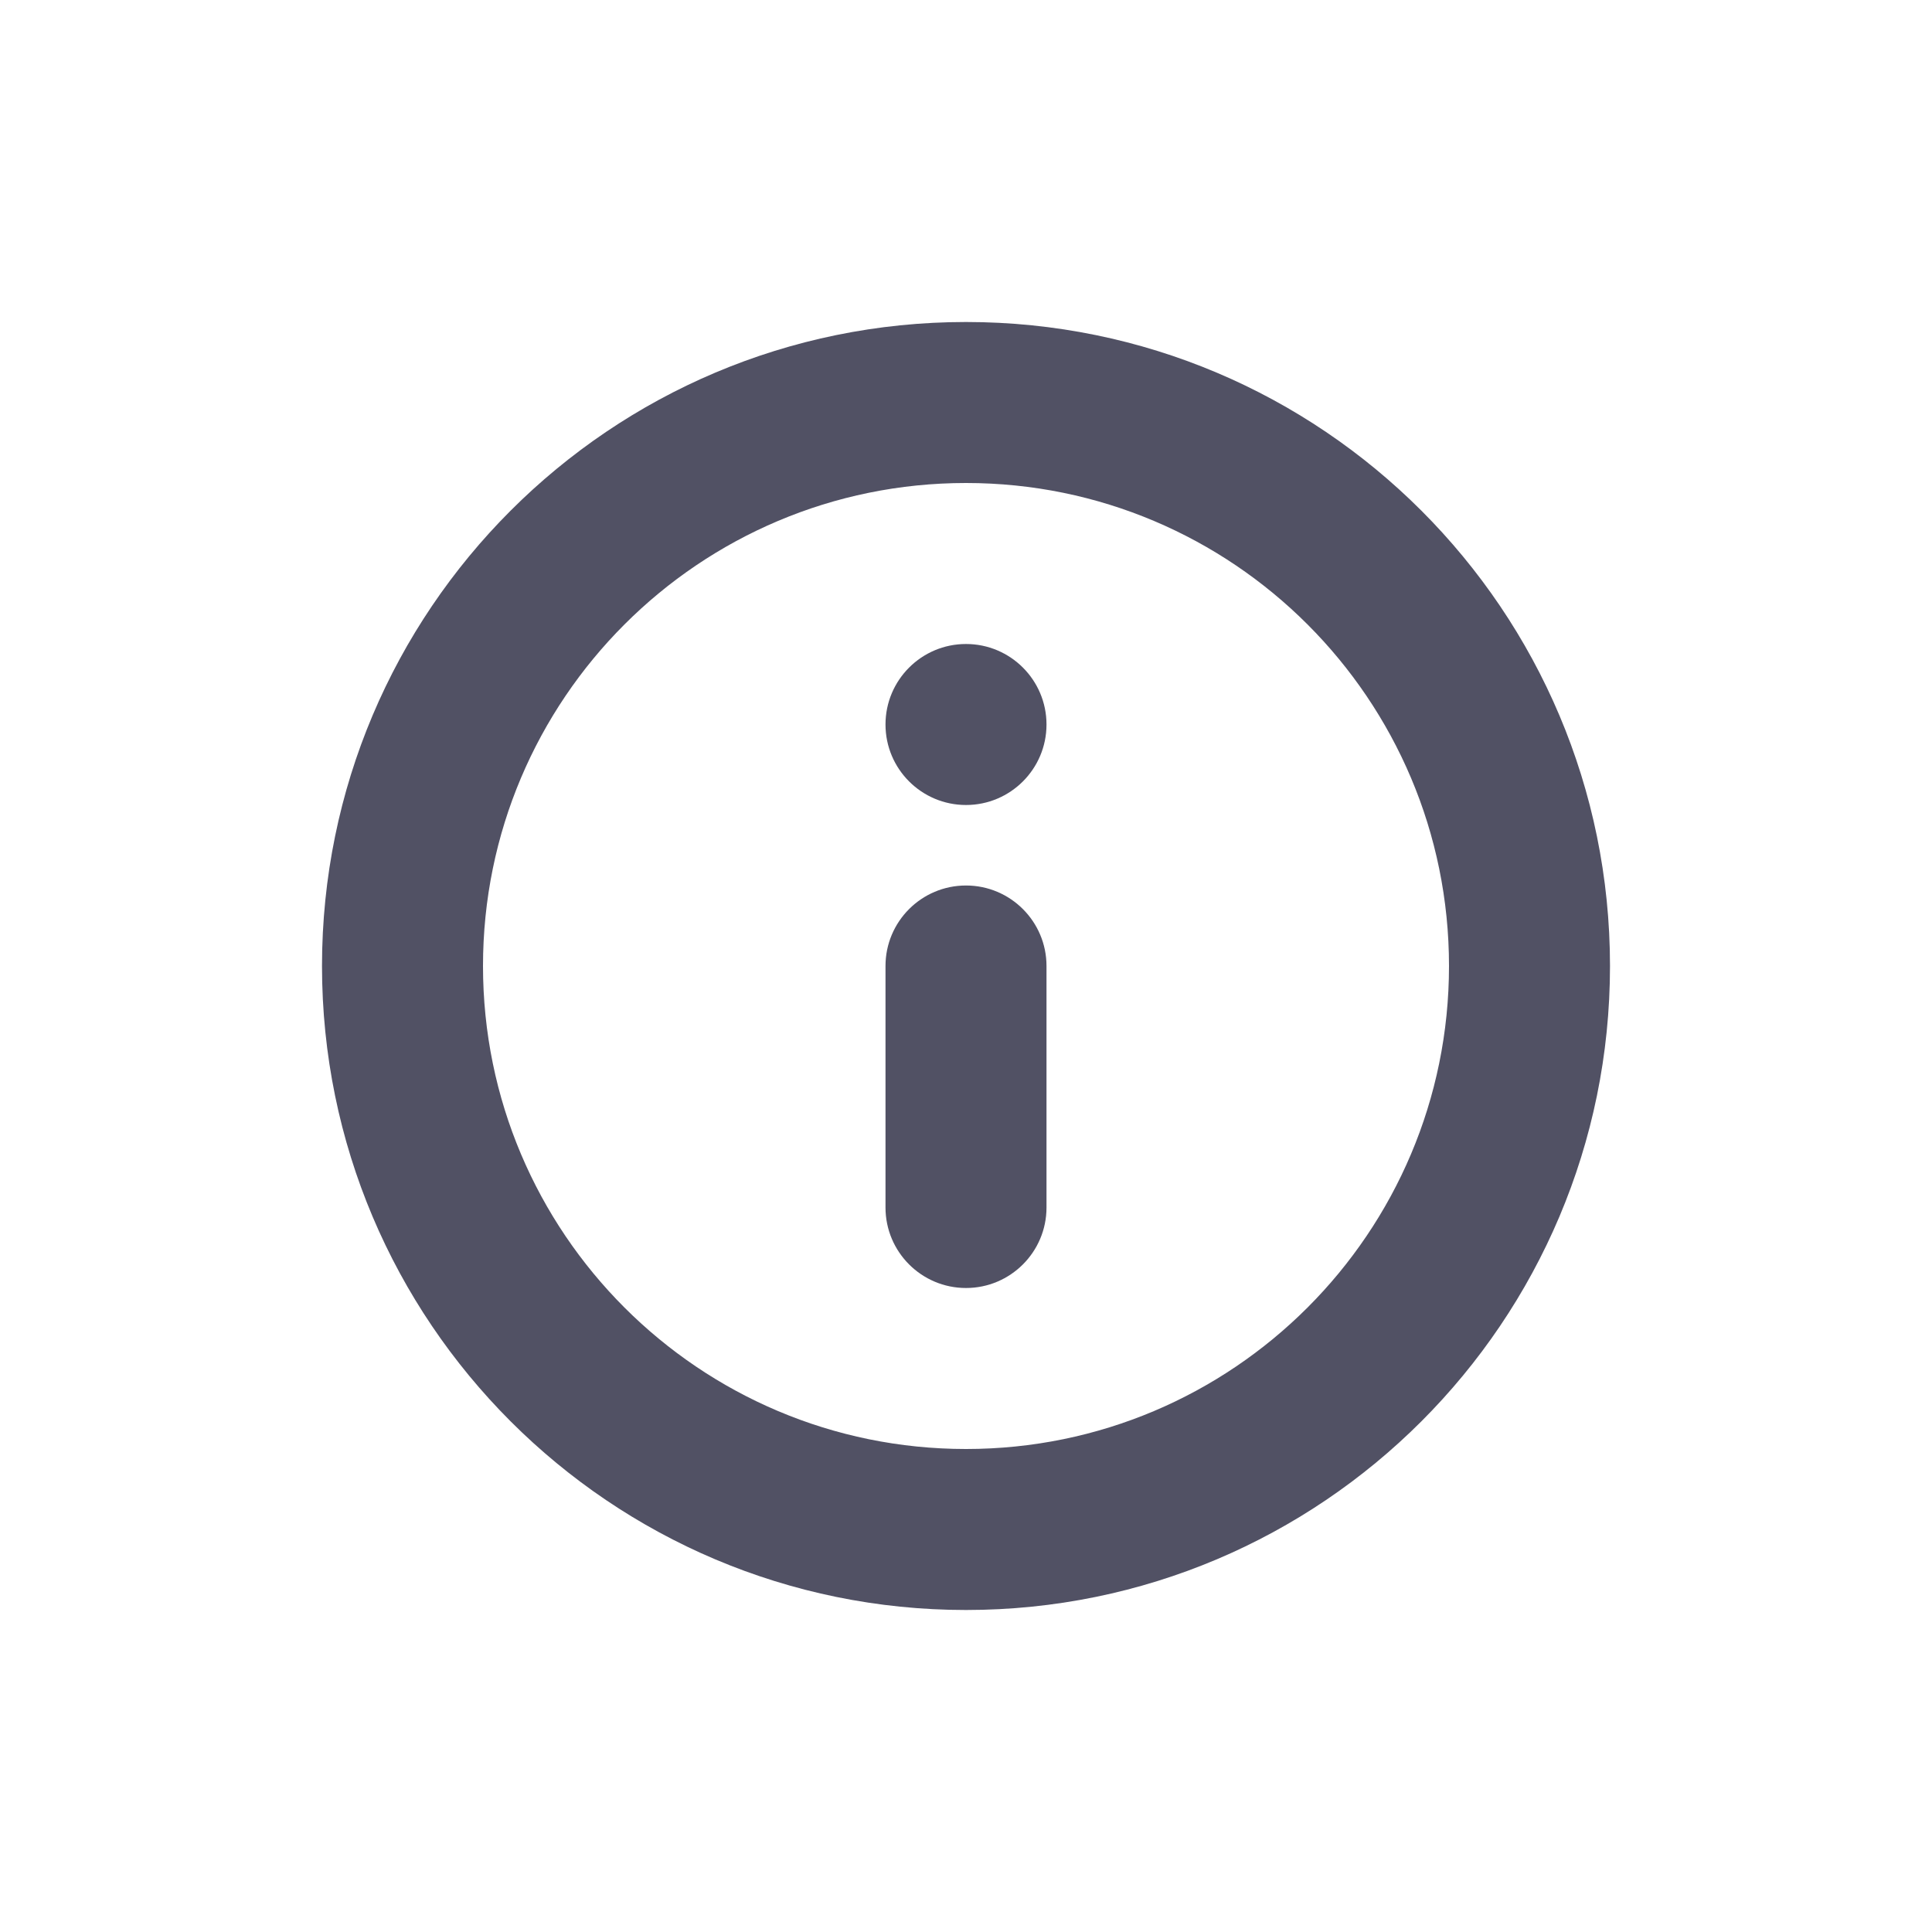
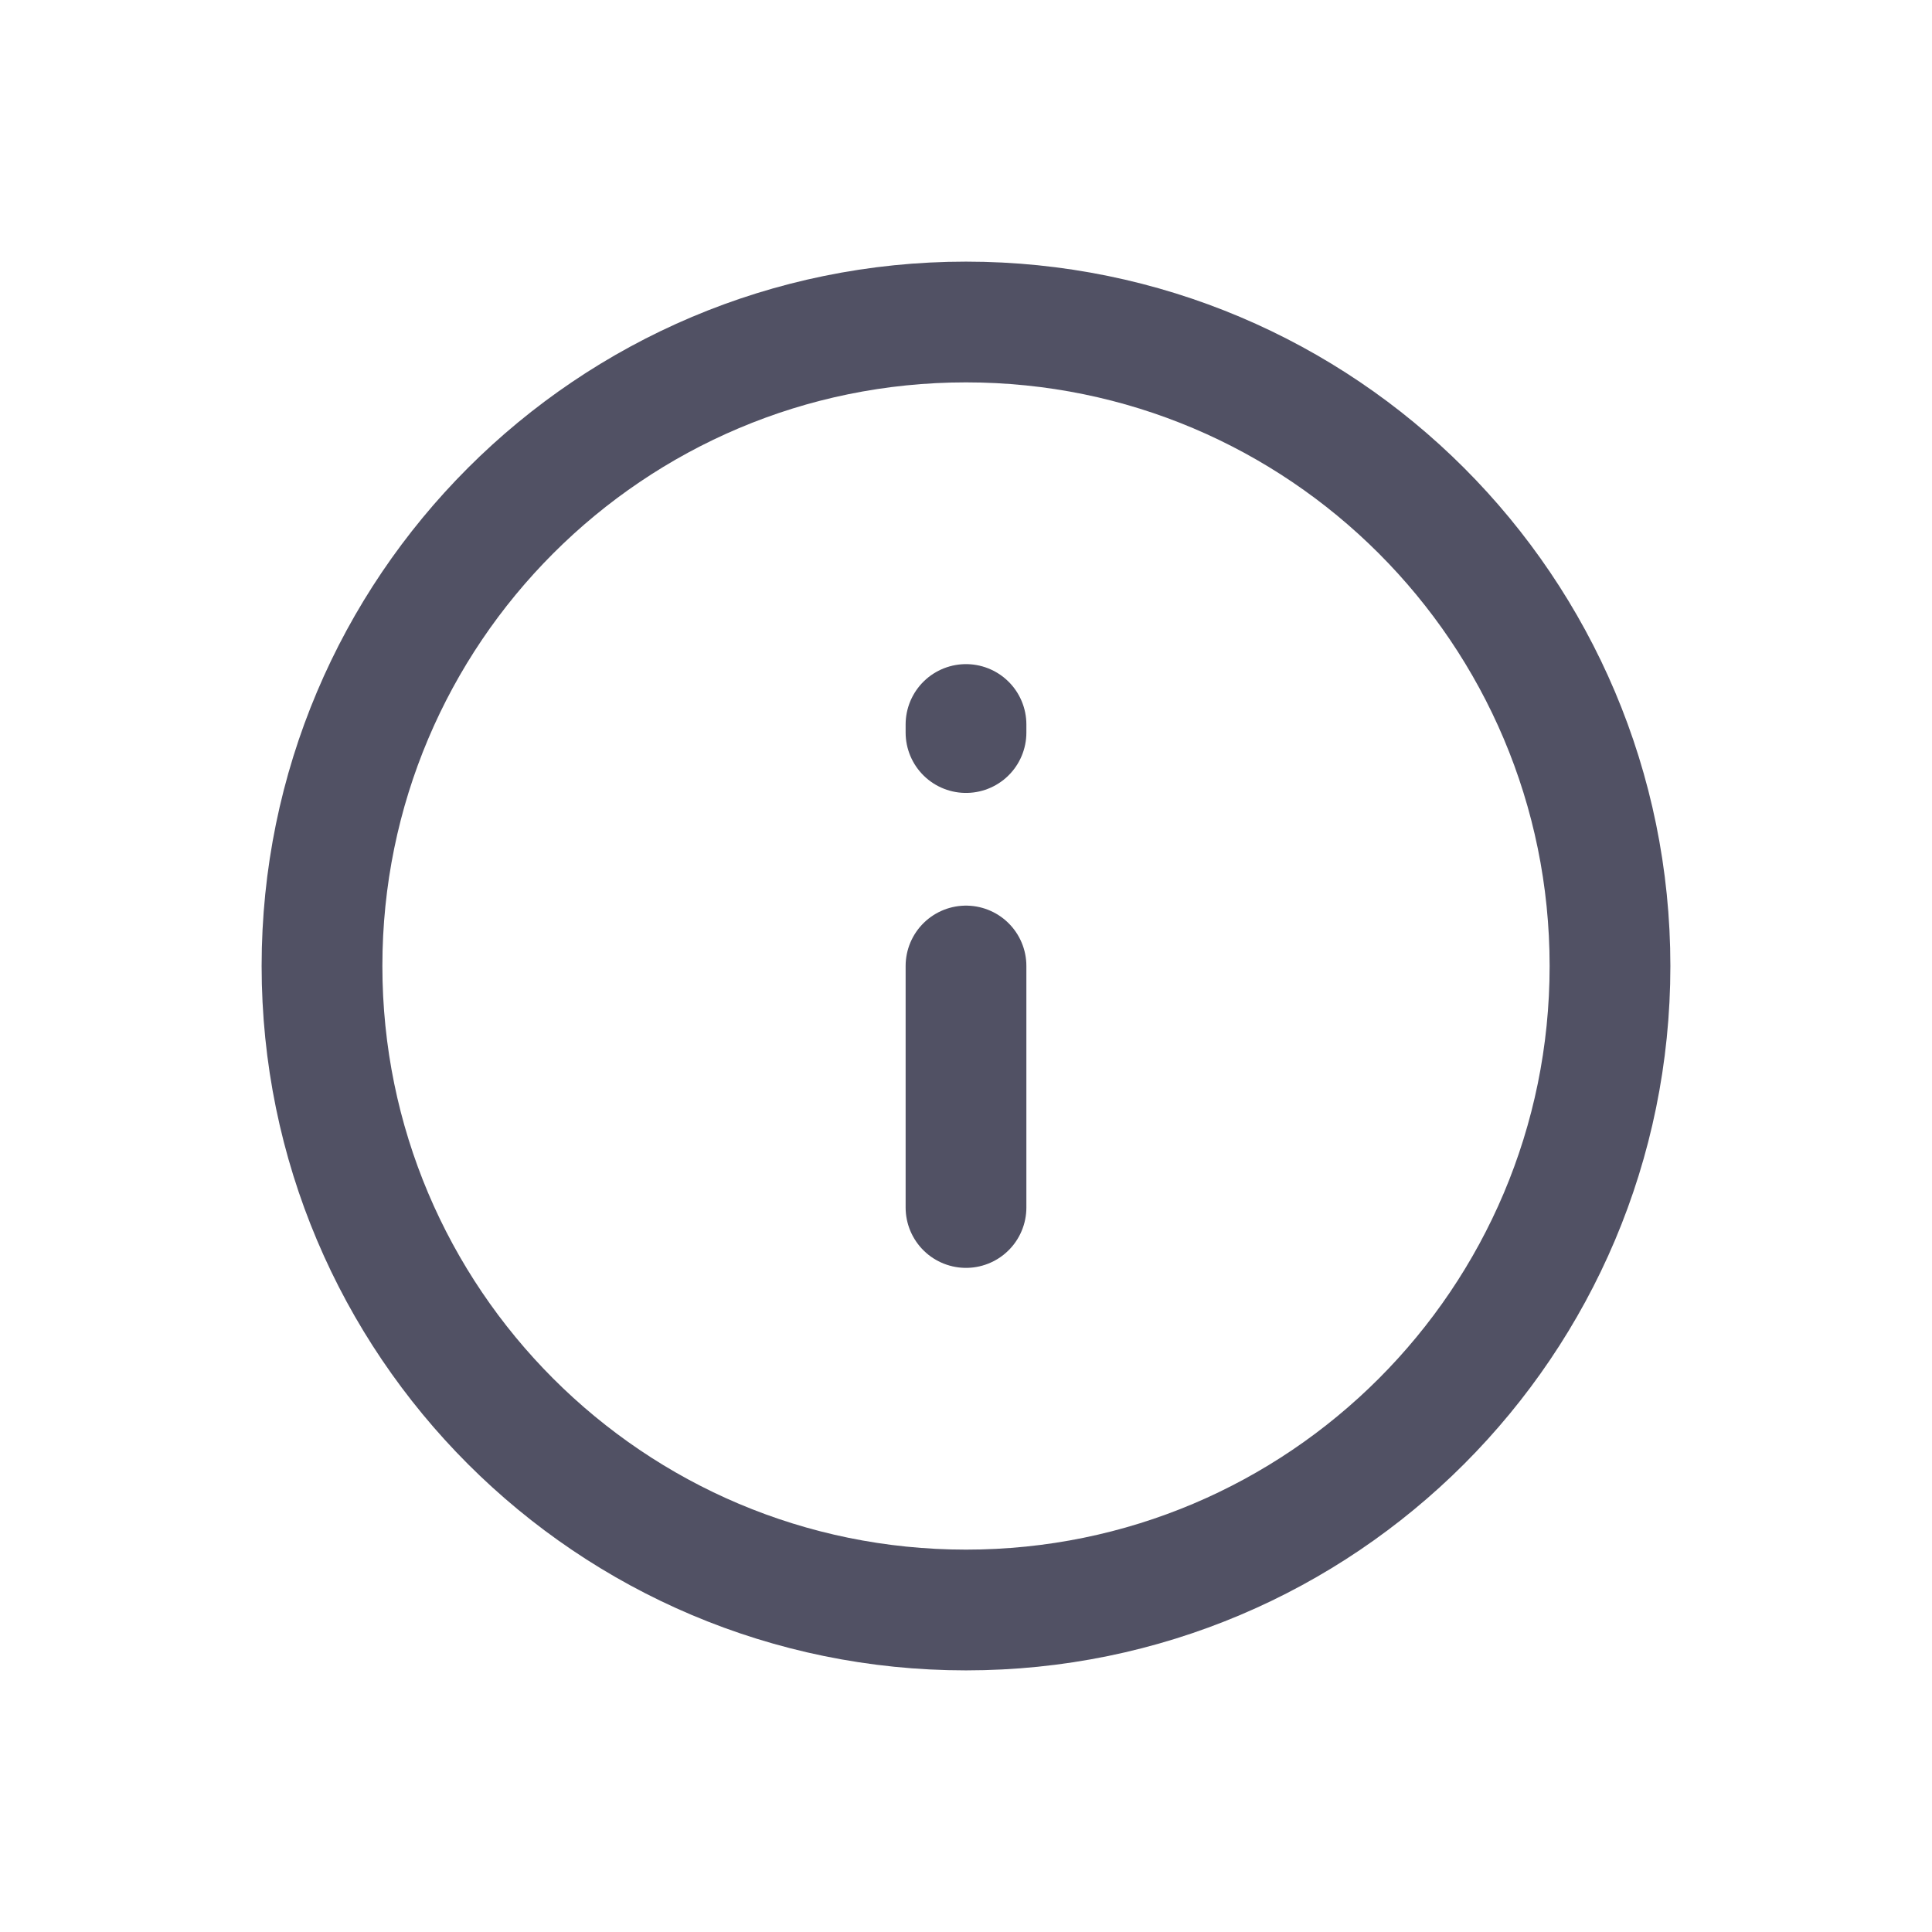
<svg xmlns="http://www.w3.org/2000/svg" width="24" height="24" viewBox="0 0 24 24" fill="none">
-   <path d="M13 9C13 9.552 12.552 10 12 10C11.448 10 11 9.552 11 9C11 8.448 11.448 8 12 8C12.552 8 13 8.448 13 9Z" fill="#515164" />
-   <path d="M12 11C12.552 11 13 11.448 13 12V15C13 15.552 12.552 16 12 16C11.448 16 11 15.552 11 15V12C11 11.448 11.448 11 12 11Z" fill="#515164" />
-   <path d="M12 18C8.686 18 6 15.314 6 12C6 8.686 8.686 6 12 6C15.314 6 18 8.686 18 12C18 15.314 15.314 18 12 18ZM12 20C16.418 20 20 16.418 20 12C20 7.582 16.418 4 12 4C7.582 4 4 7.582 4 12C4 16.418 7.582 20 12 20Z" fill="#515164" />
+   <path d="M12 12V15" stroke="#515164" stroke-width="1.5" stroke-linecap="round" stroke-linejoin="round" />
+   <path d="M12 9V9.1" stroke="#515164" stroke-width="1.5" stroke-linecap="round" stroke-linejoin="round" />
+   <circle cx="12" cy="12" r="8" stroke="#515164" stroke-width="1.5" />
</svg>
